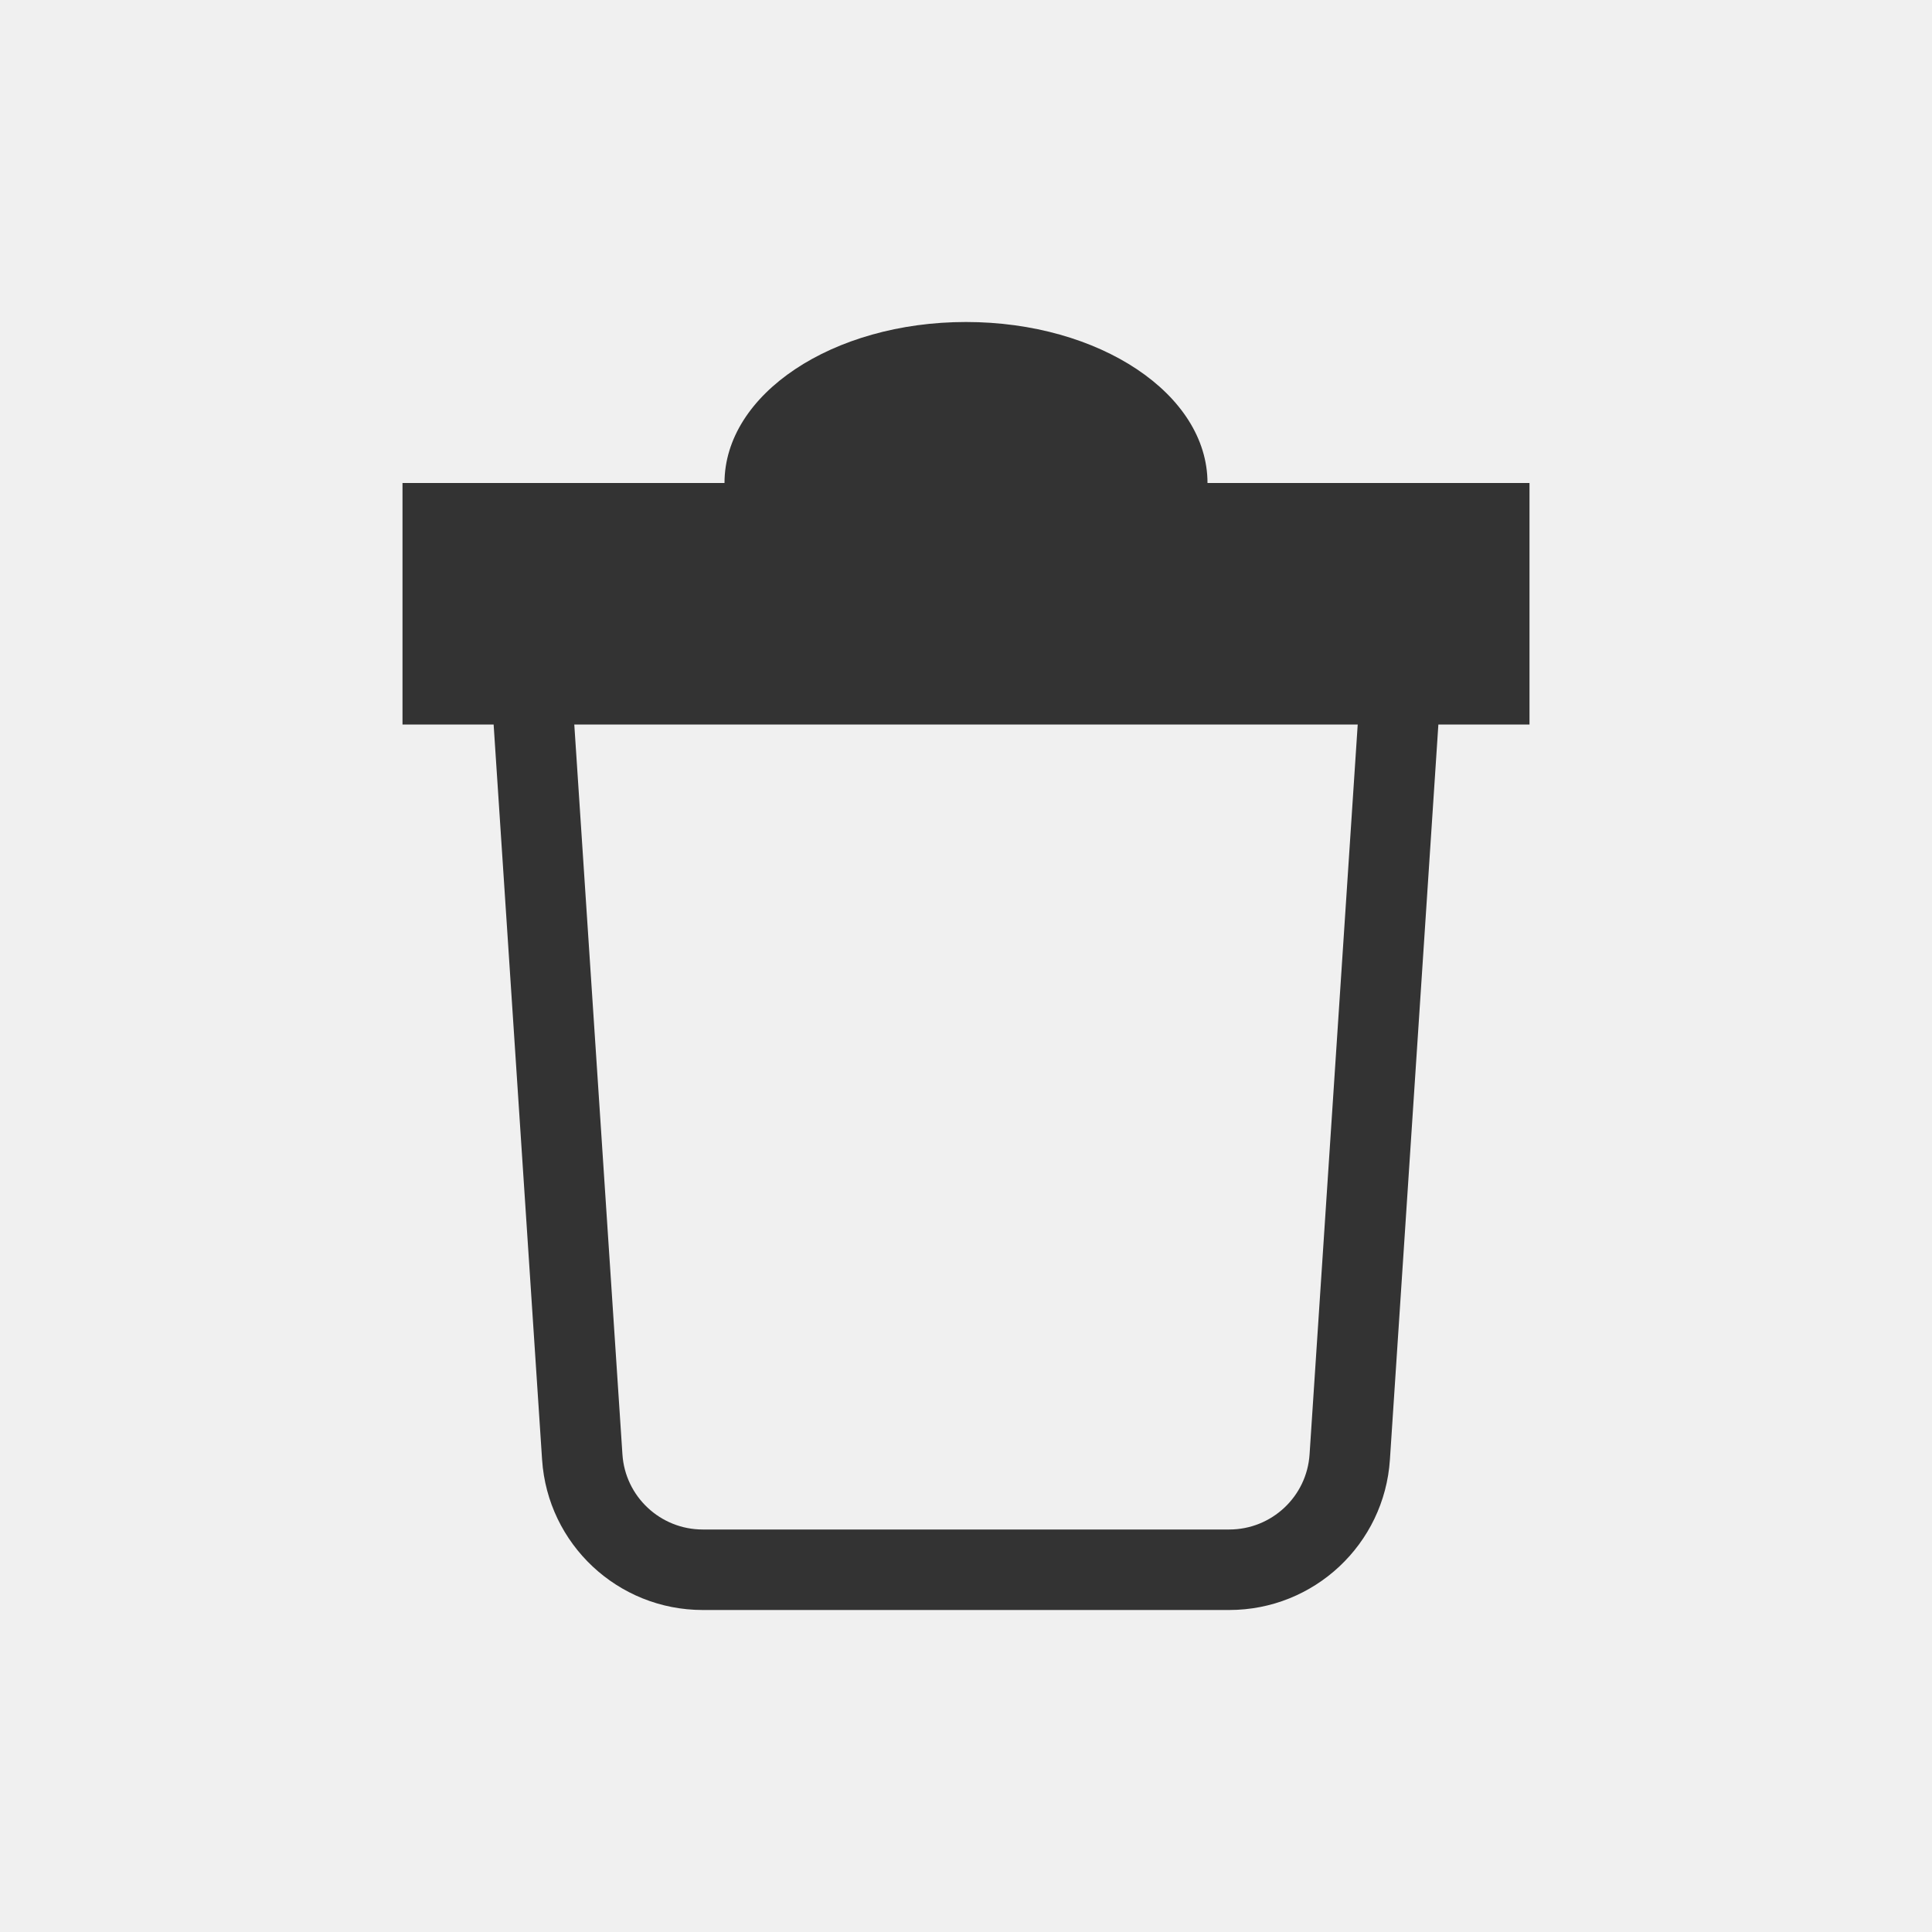
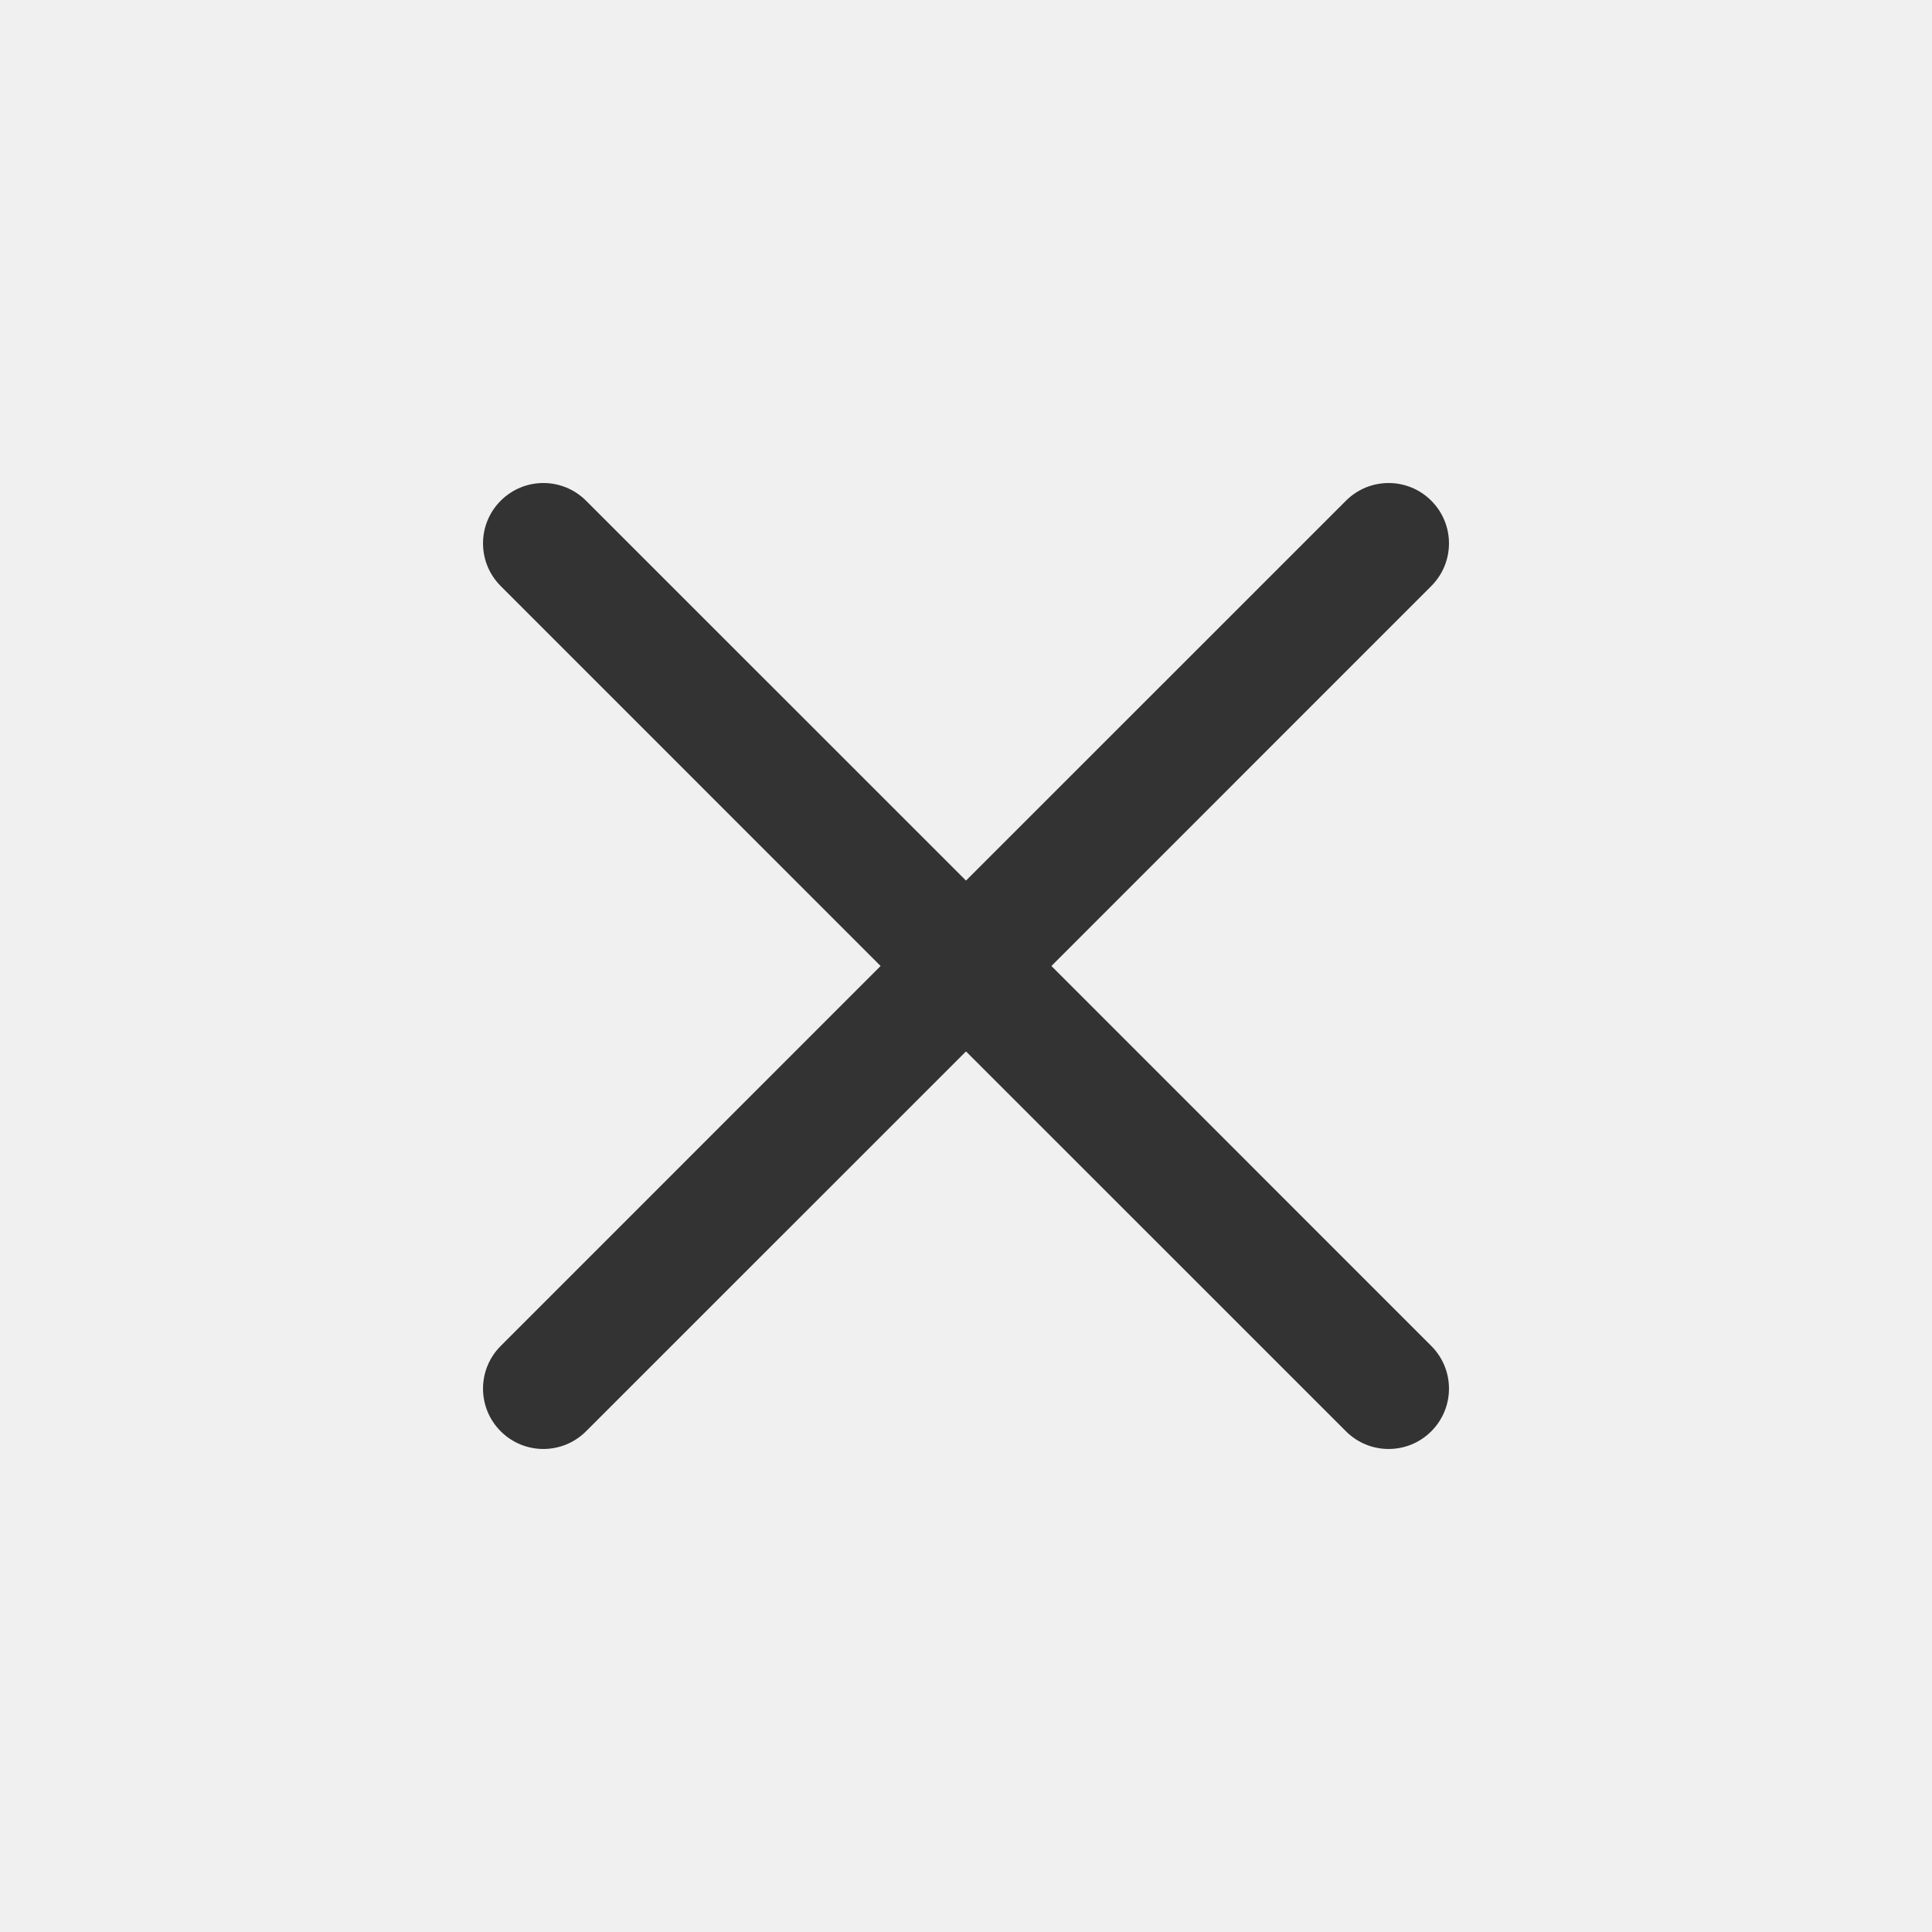
- <svg xmlns="http://www.w3.org/2000/svg" xmlns:xlink="http://www.w3.org/1999/xlink" width="24" height="24" viewBox="0 0 24 24">
+ <svg xmlns="http://www.w3.org/2000/svg" xmlns:xlink="http://www.w3.org/1999/xlink" width="24px" height="24px" viewBox="0 0 24 24" version="1.1">
  <defs>
-     <path id="delete-a" d="M9,6 C9,4.895 10.343,4 12,4 C13.657,4 15,4.895 15,6 L19,6 L19,9 L17.868,9 L17.266,18.132 C17.197,19.183 16.324,20 15.27,20 L8.73,20 C7.676,20 6.803,19.183 6.734,18.132 L6.132,9 L5,9 L5,6 L9,6 Z M16.866,9 L7.134,9 L7.732,18.066 C7.766,18.591 8.203,19 8.73,19 L15.27,19 C15.797,19 16.234,18.591 16.268,18.066 L16.866,9 Z" />
+     <path d="M13.061,12 L17.78,16.72 C18.073,17.013 18.073,17.487 17.78,17.78 C17.487,18.073 17.013,18.073 16.72,17.78 L12,13.061 L7.28,17.78 C6.987,18.073 6.513,18.073 6.22,17.78 C5.927,17.487 5.927,17.013 6.22,16.72 L10.939,12 L6.22,7.28 C5.927,6.987 5.927,6.513 6.22,6.22 C6.513,5.927 6.987,5.927 7.28,6.22 L12,10.939 L16.72,6.22 C17.013,5.927 17.487,5.927 17.78,6.22 C18.073,6.513 18.073,6.987 17.78,7.28 L13.061,12 Z" id="path-1" />
  </defs>
-   <g fill="none" fill-rule="evenodd">
-     <use fill="#333" fill-rule="nonzero" xlink:href="#delete-a" />
+   <g id="Core/Icons" stroke="none" stroke-width="1" fill="none" fill-rule="evenodd" transform="translate(-500, -820)">
+     <g id="Clear" transform="translate(460, 780)">
+       <g id="Icon/clear/medium-a01" transform="translate(40, 40)">
+         <mask id="mask-2" fill="white">
+           <use xlink:href="#path-1" />
+         </mask>
+         <use id="Icon" fill="#333333" fill-rule="nonzero" xlink:href="#path-1" />
+       </g>
+     </g>
  </g>
</svg>
